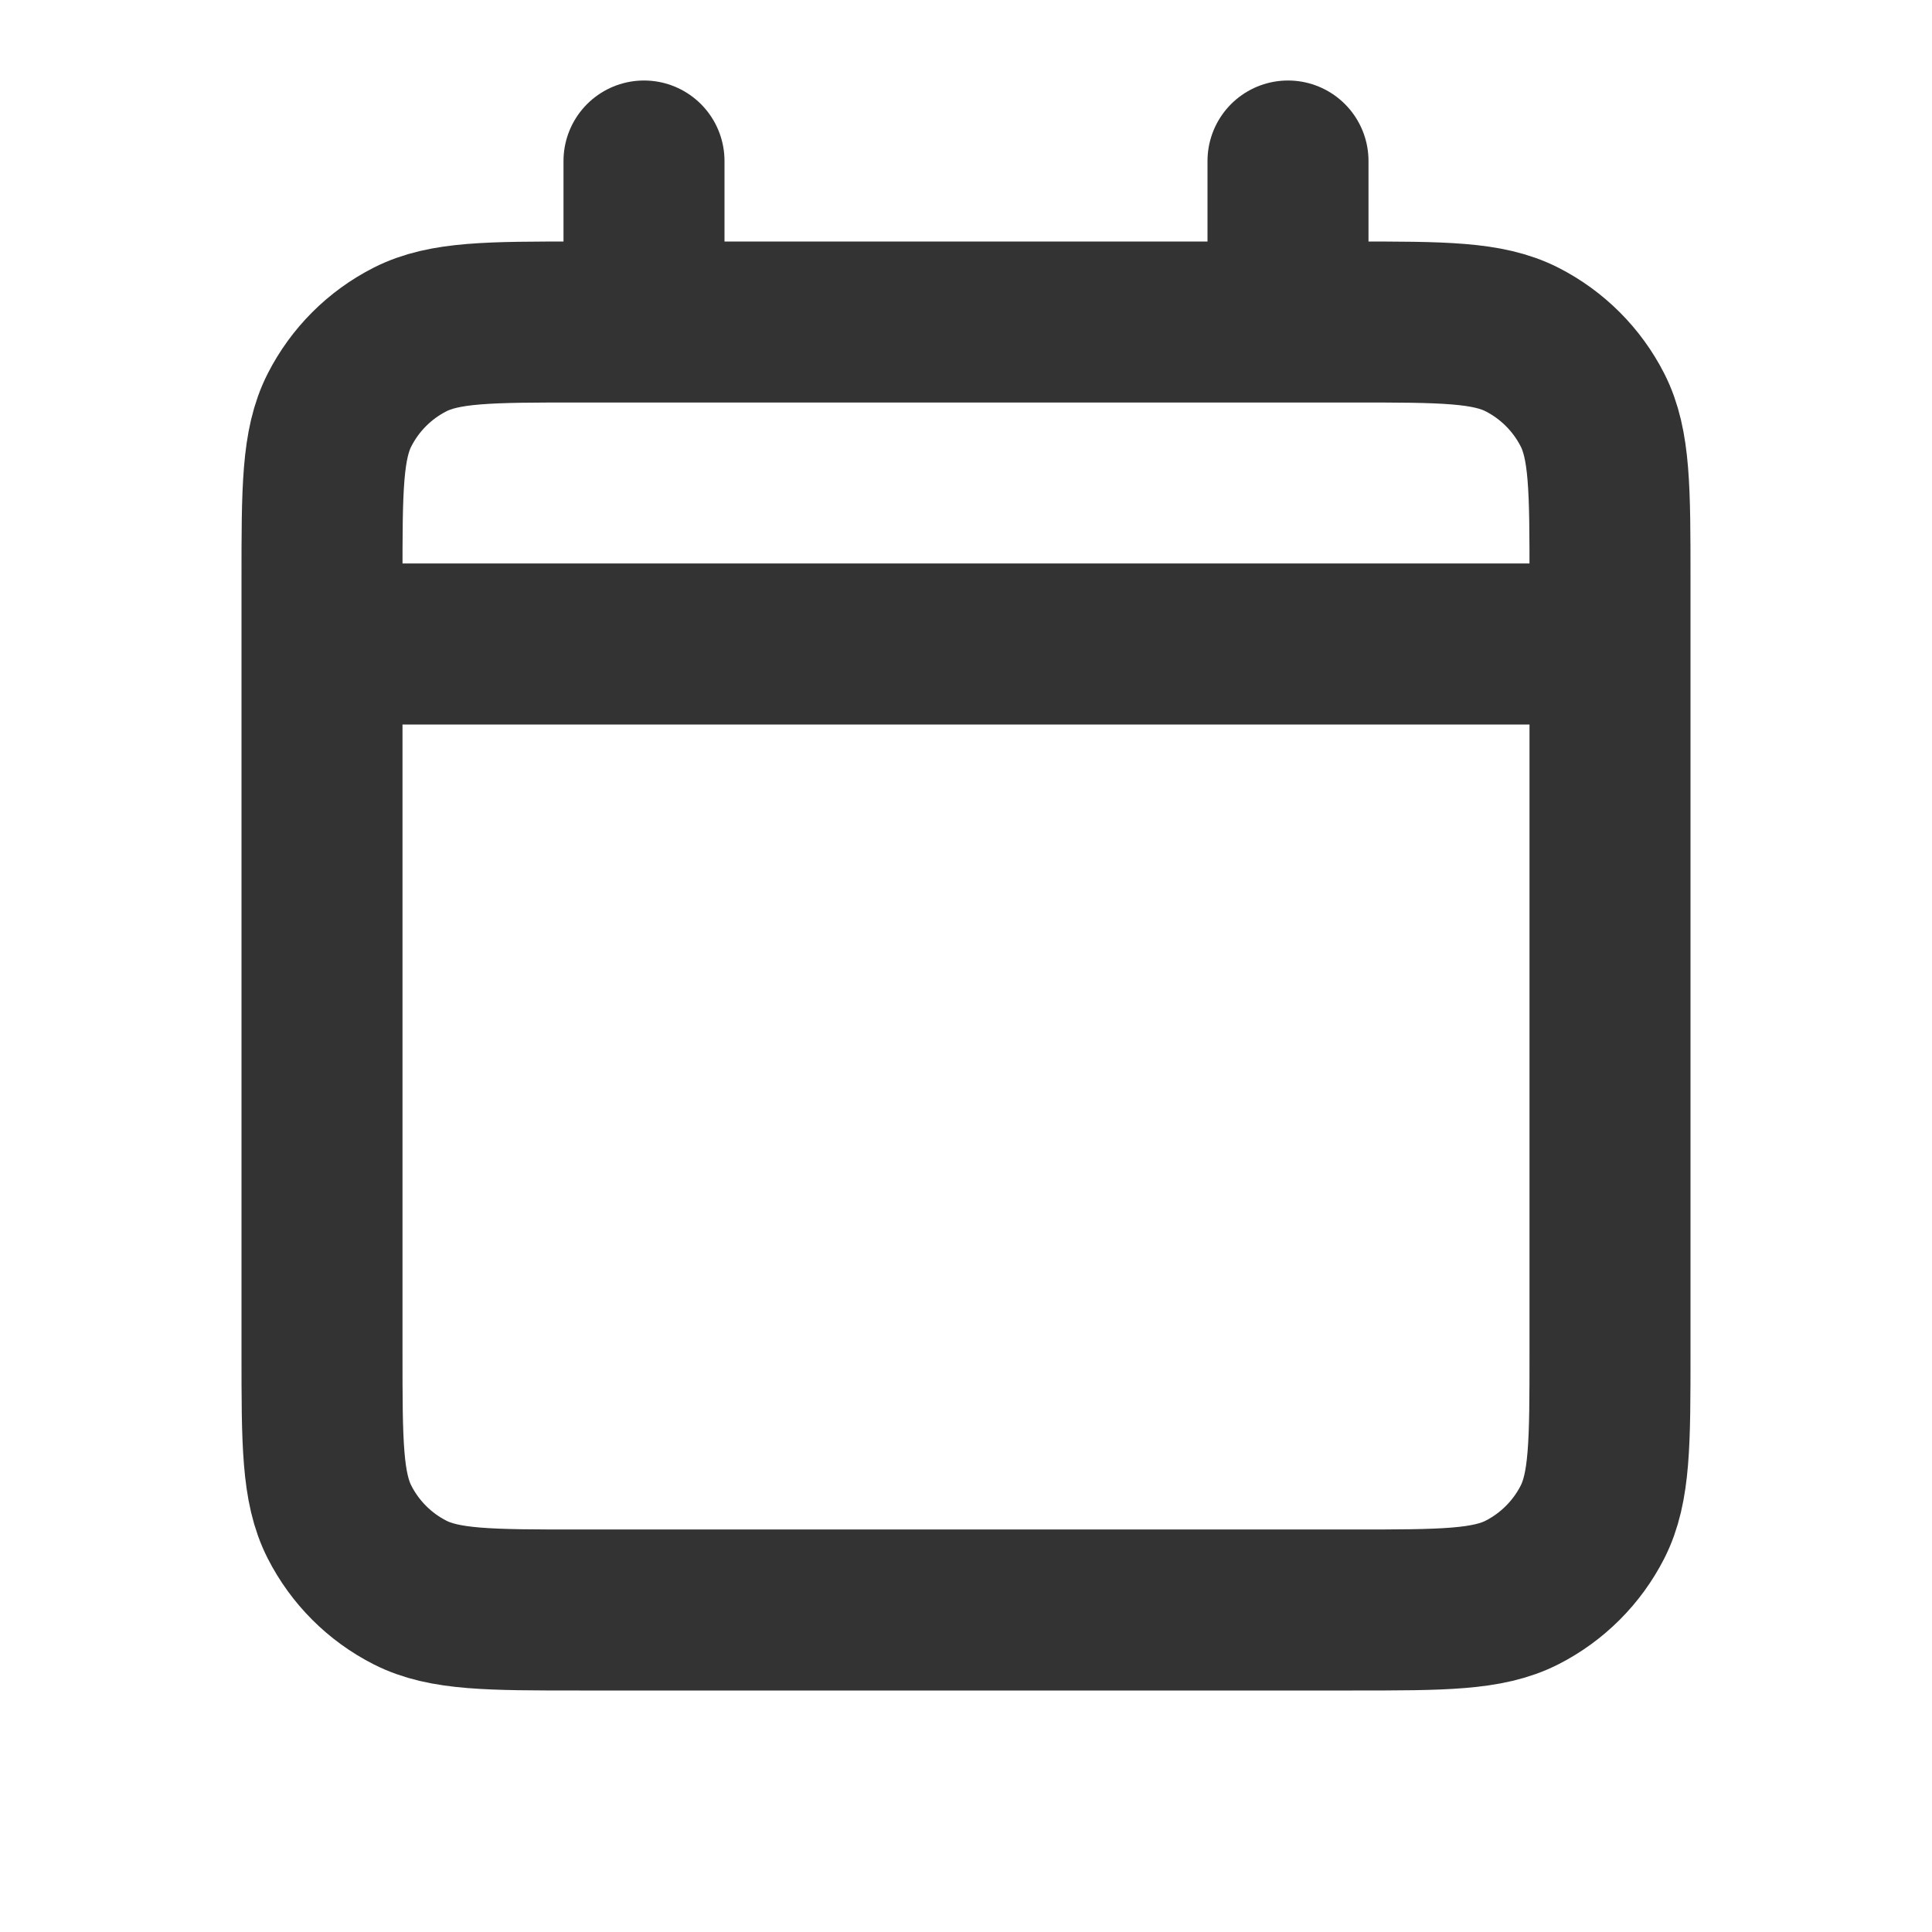
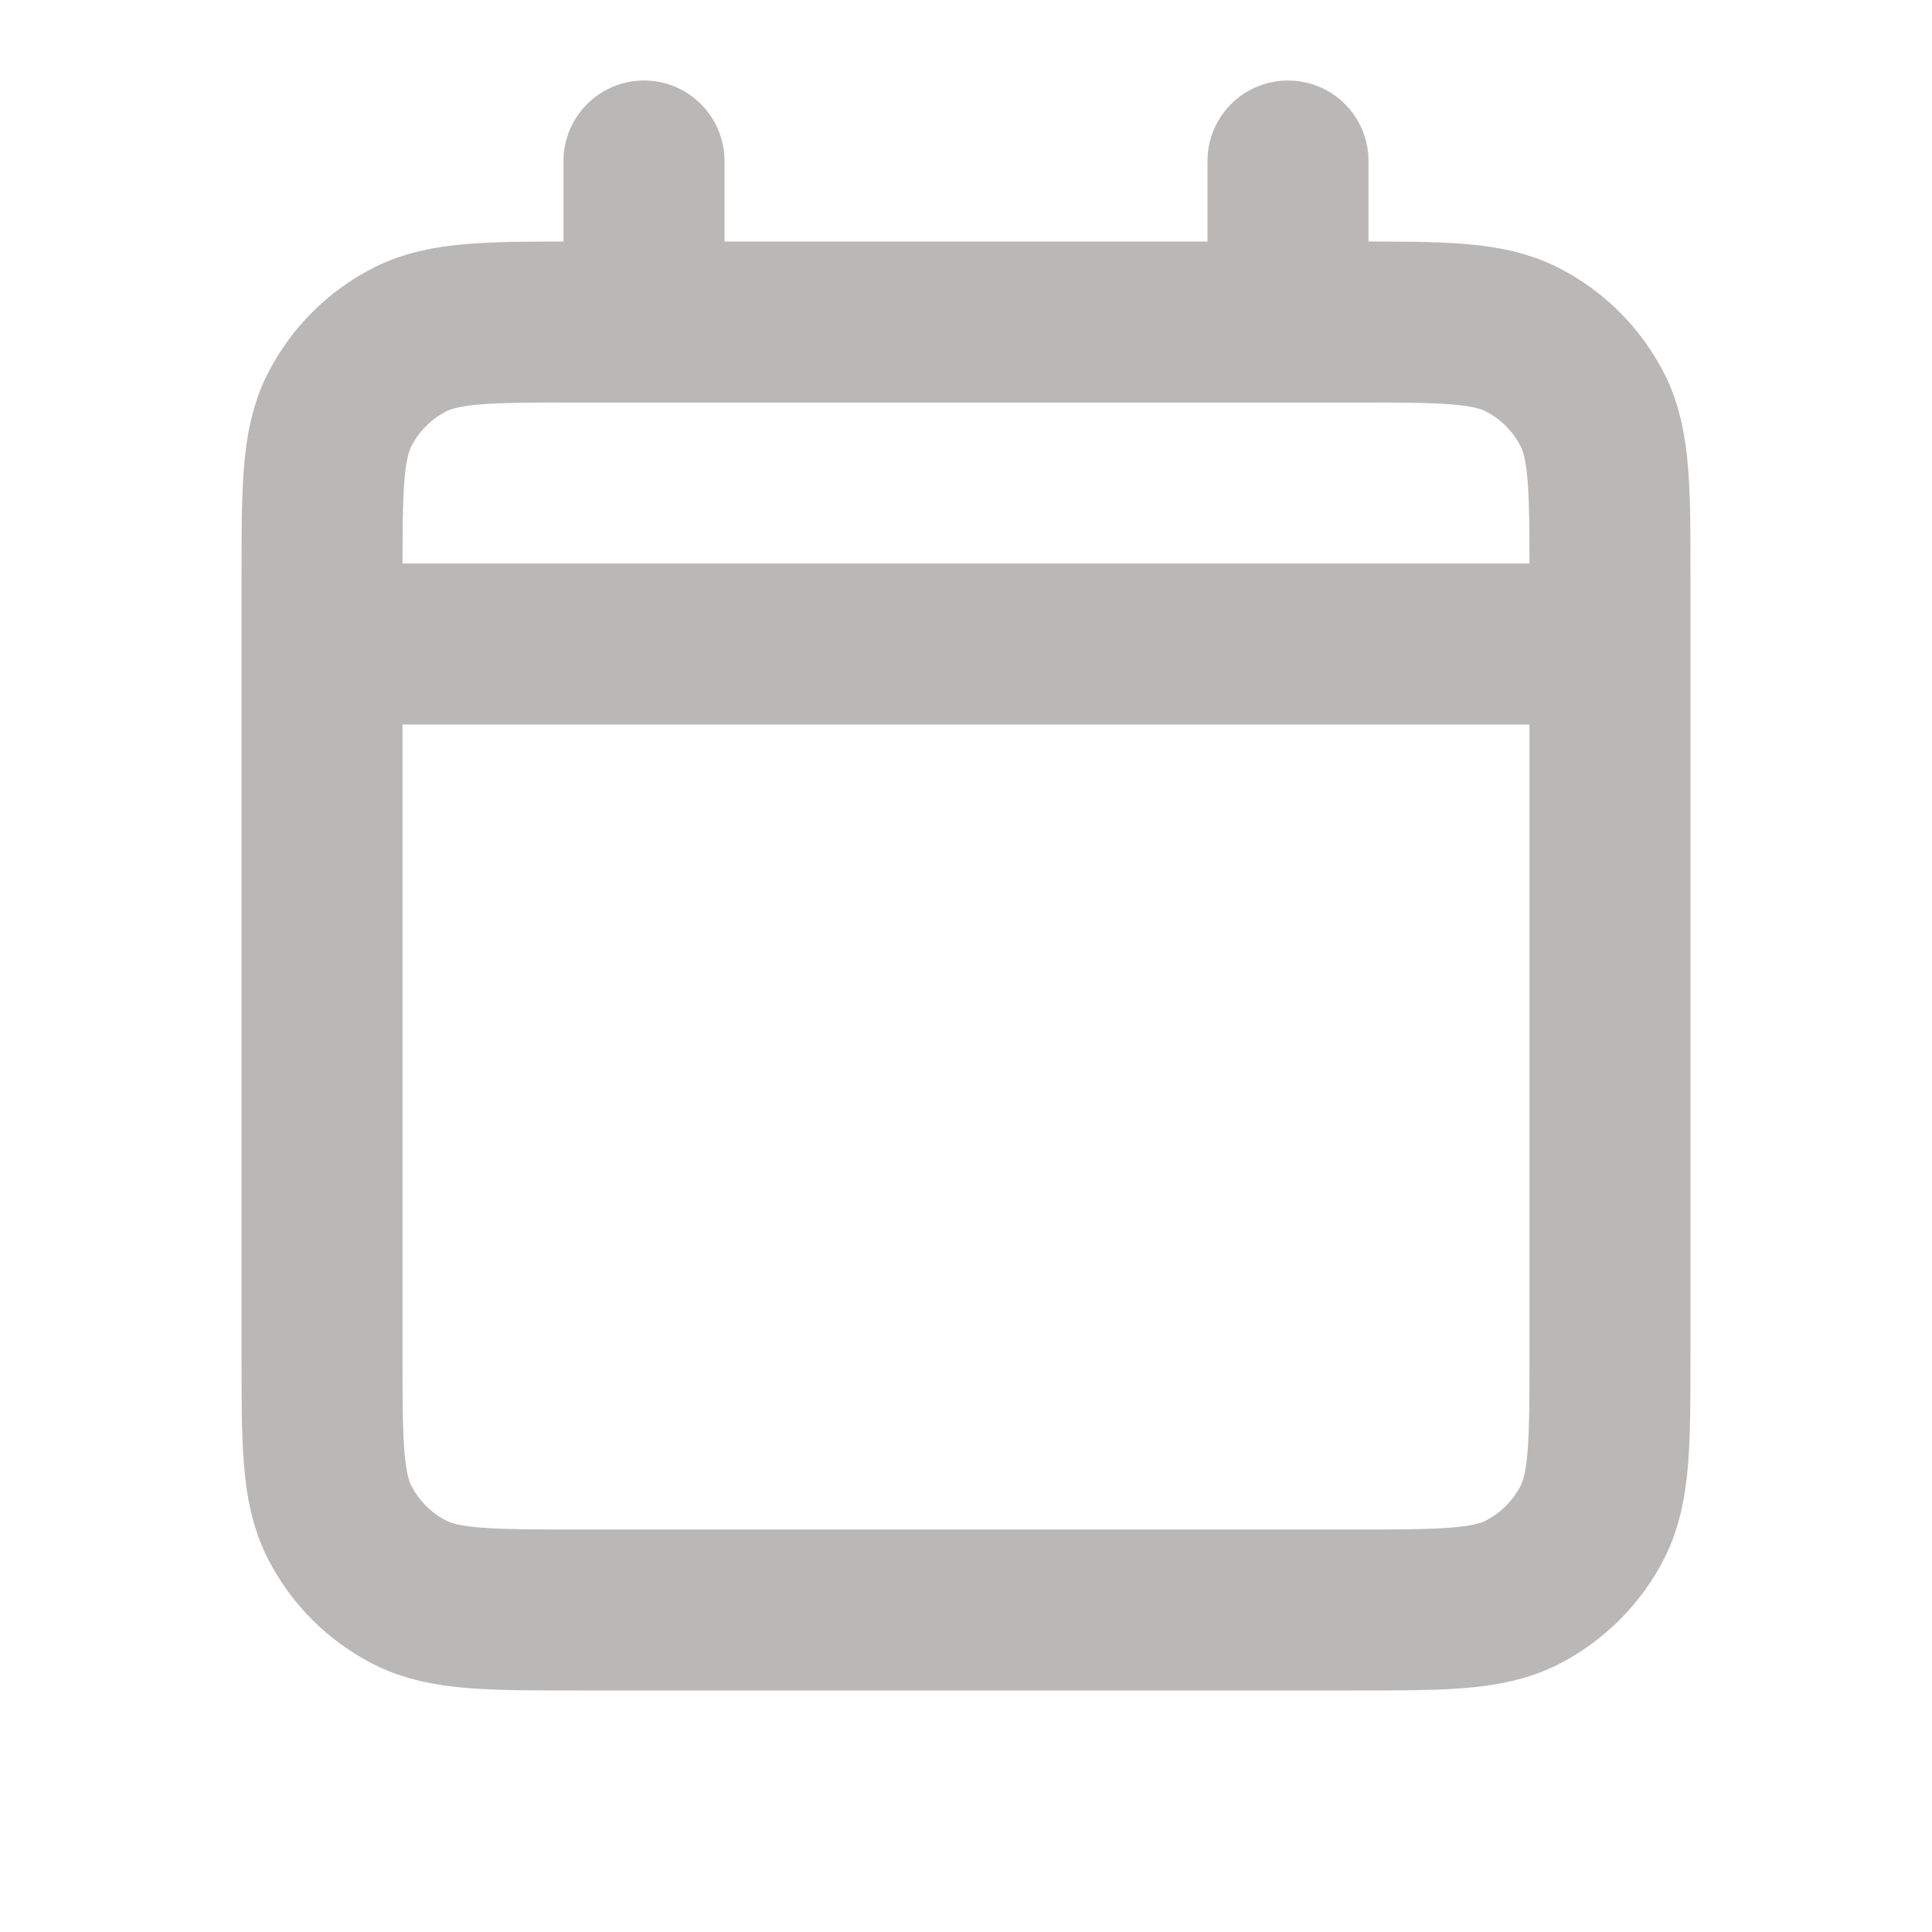
- <svg xmlns="http://www.w3.org/2000/svg" width="24" height="24" viewBox="0 0 24 24" fill="none">
-   <path d="M4 8H20M16 2V4M8 2V4M7.2 4H16.8C17.92 4 18.48 4 18.908 4.218C19.284 4.41 19.59 4.716 19.782 5.092C20 5.52 20 6.08 20 7.2V16.8C20 17.92 20 18.48 19.782 18.908C19.59 19.284 19.284 19.59 18.908 19.782C18.48 20 17.92 20 16.8 20H7.2C6.08 20 5.52 20 5.092 19.782C4.715 19.59 4.41 19.284 4.218 18.908C4 18.48 4 17.92 4 16.8V7.2C4 6.08 4 5.52 4.218 5.092C4.41 4.716 4.715 4.41 5.092 4.218C5.52 4 6.08 4 7.2 4Z" stroke="#333333" stroke-width="2" stroke-linecap="round" stroke-linejoin="round" />
+ <svg xmlns="http://www.w3.org/2000/svg" width="current" height="current" viewBox="0 0 24 24" fill="none">
+   <path d="M4 8H20M16 2V4M8 2V4M7.2 4H16.8C17.92 4 18.48 4 18.908 4.218C19.284 4.41 19.59 4.716 19.782 5.092C20 5.52 20 6.08 20 7.2V16.8C20 17.92 20 18.48 19.782 18.908C19.59 19.284 19.284 19.59 18.908 19.782C18.48 20 17.92 20 16.8 20H7.2C6.08 20 5.52 20 5.092 19.782C4.715 19.59 4.41 19.284 4.218 18.908C4 18.48 4 17.92 4 16.8V7.2C4 6.08 4 5.52 4.218 5.092C4.41 4.716 4.715 4.41 5.092 4.218C5.52 4 6.08 4 7.2 4Z" stroke="#BAB8B6" stroke-width="2" stroke-linecap="round" stroke-linejoin="round" />
</svg>
